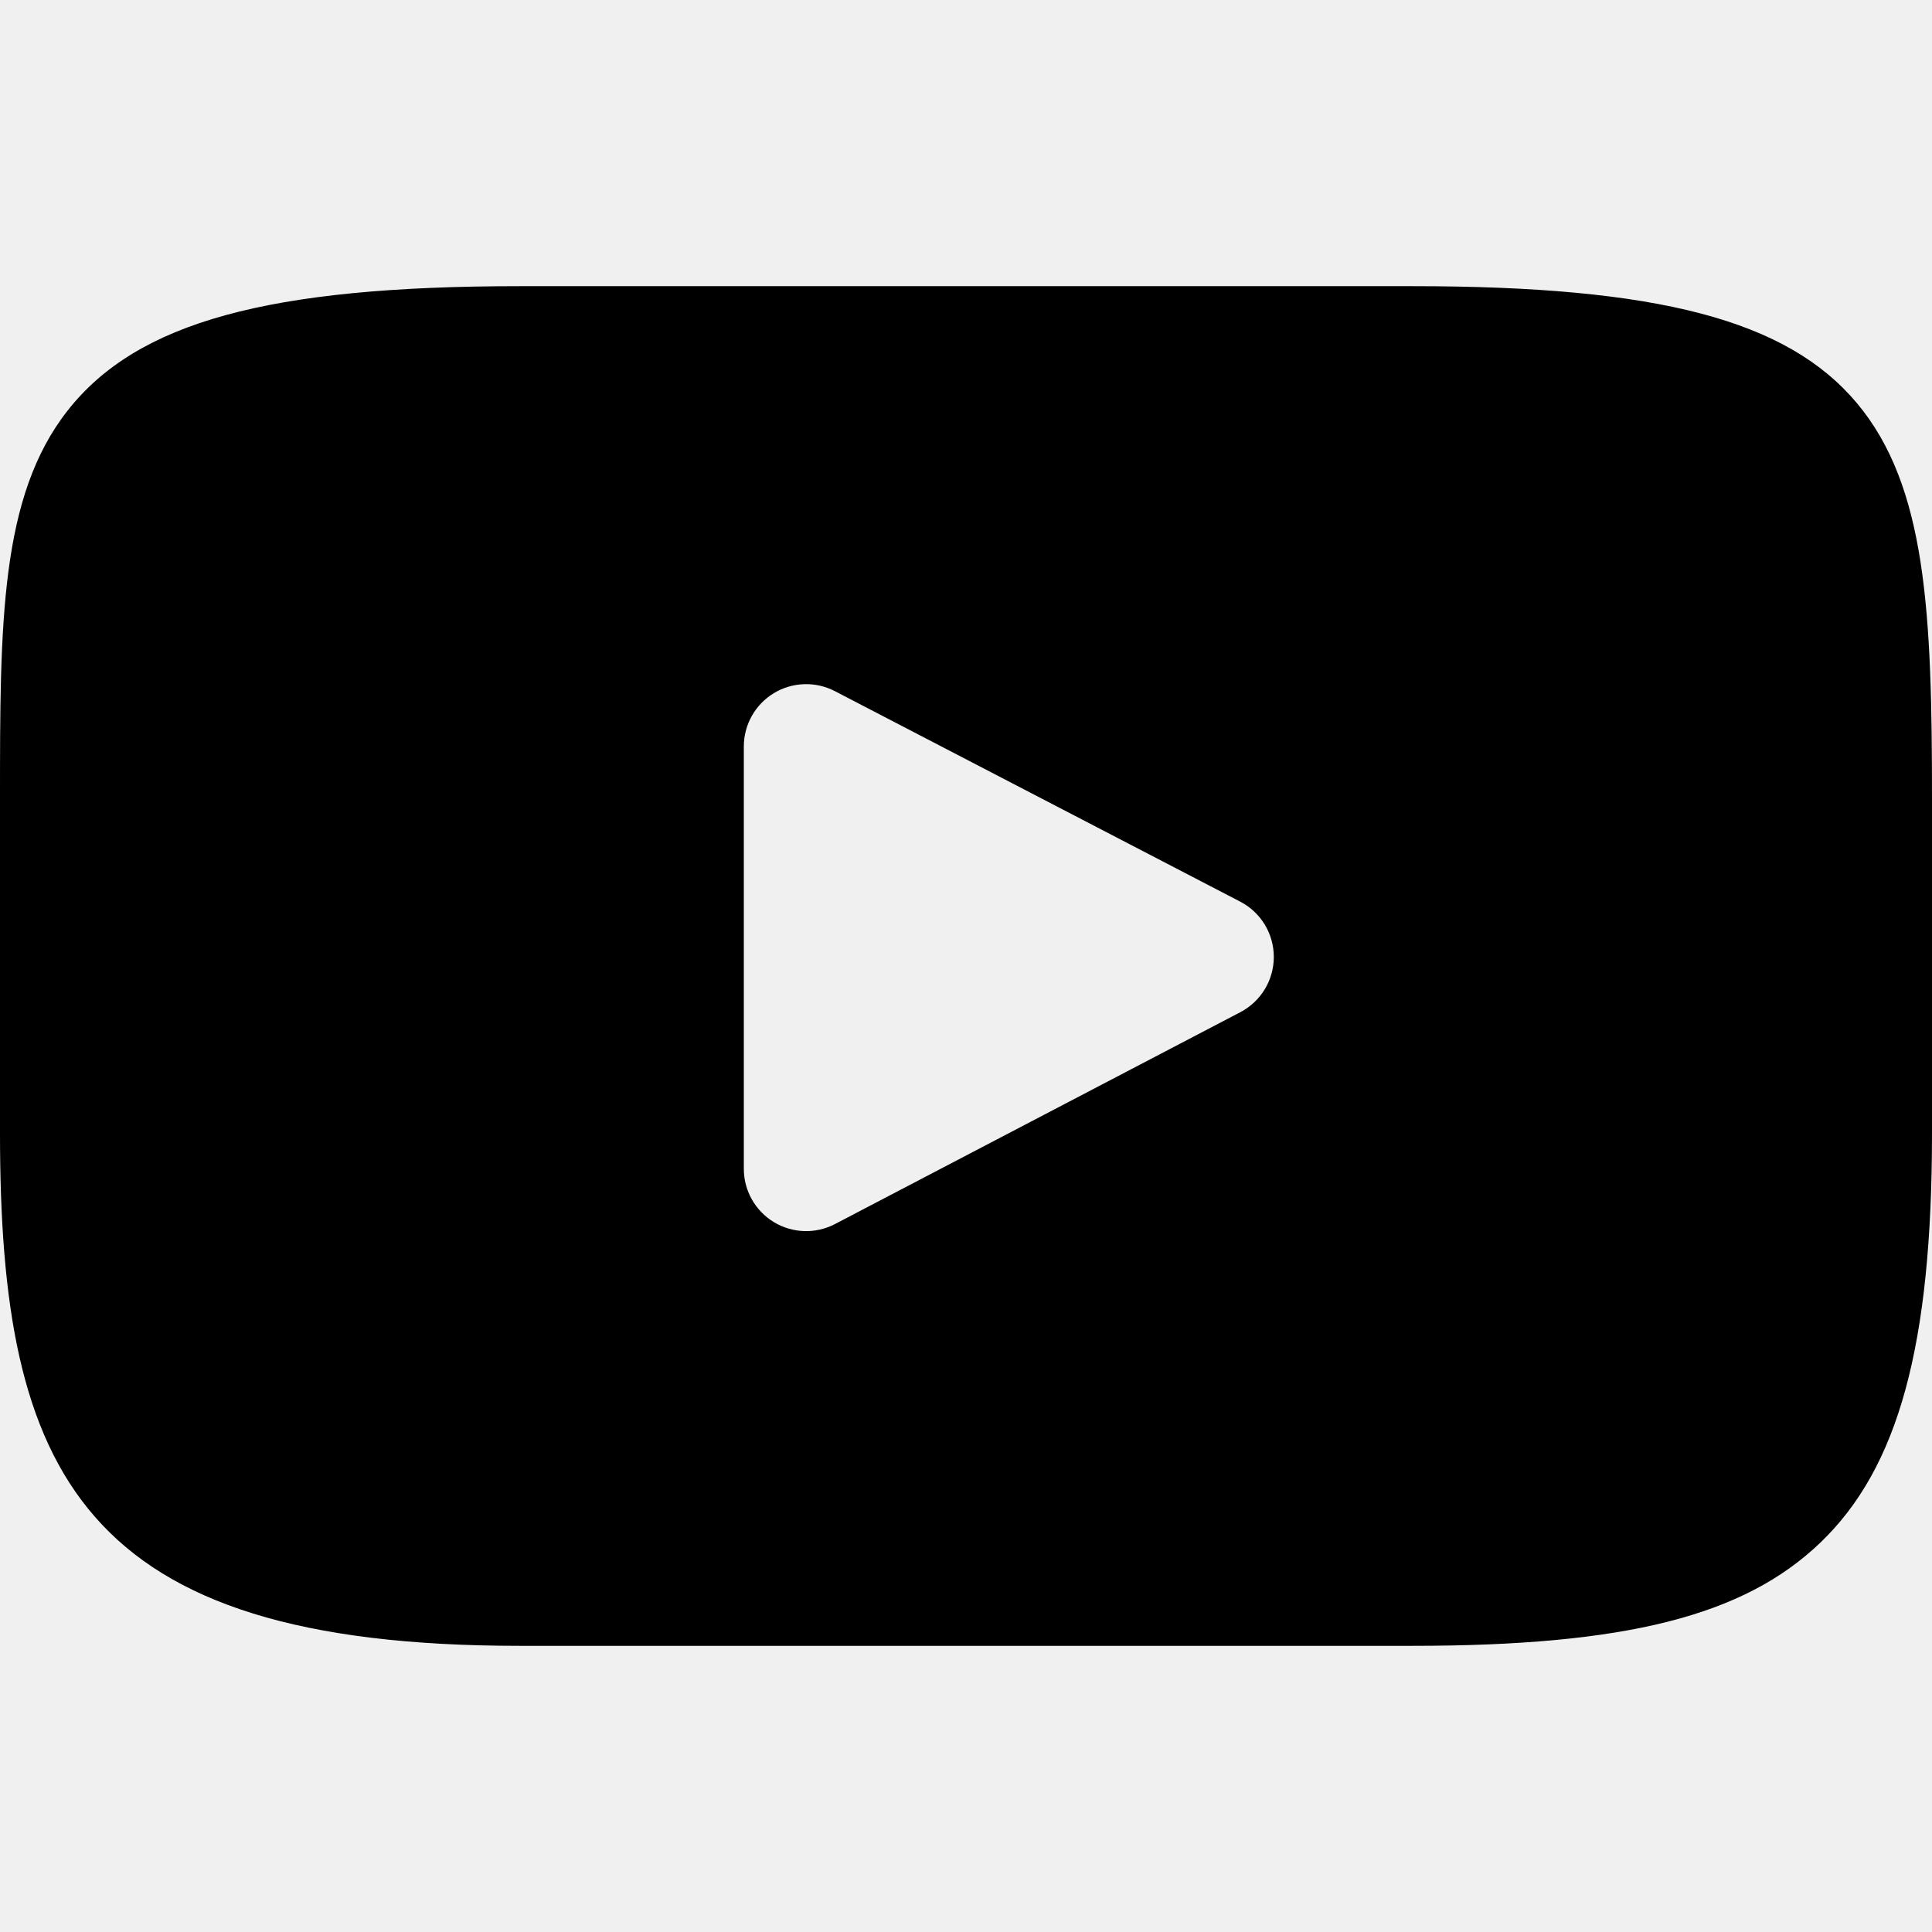
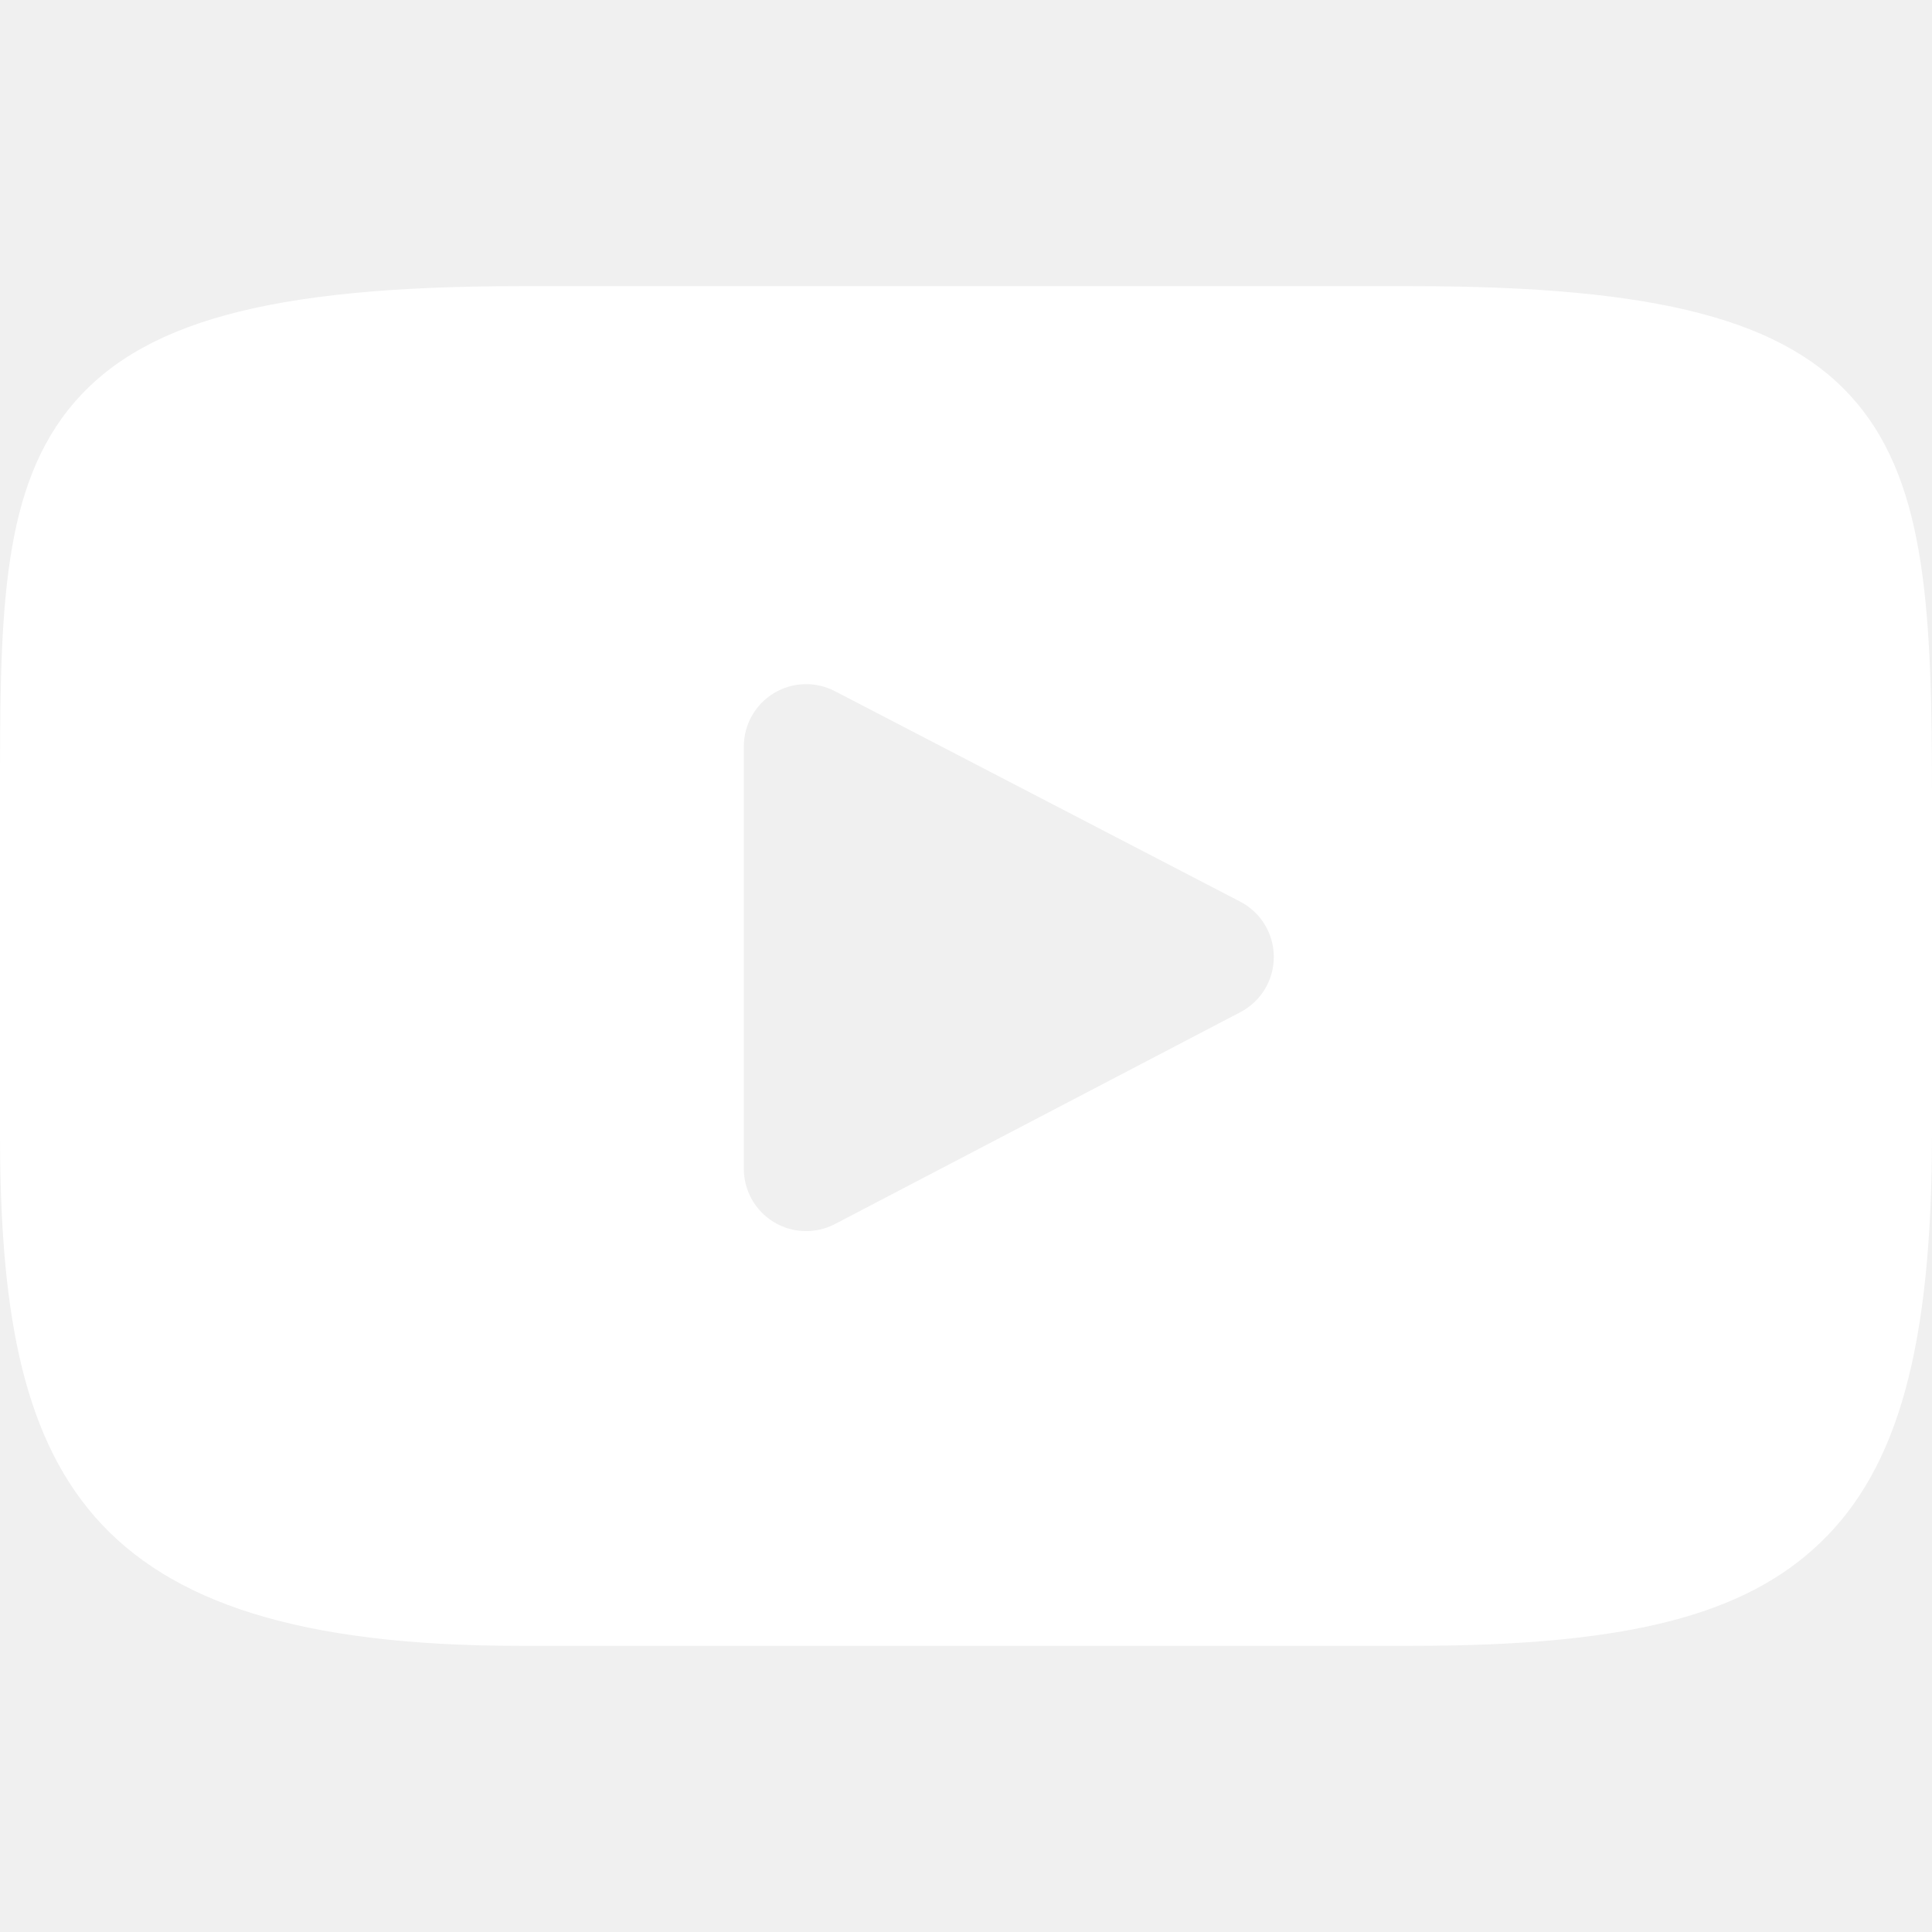
<svg xmlns="http://www.w3.org/2000/svg" viewBox="0 0 310 310">
-   <path d="M297.917 64.645c-11.19-13.302-31.85-18.728-71.306-18.728H83.386c-40.359 0-61.369 5.776-72.517 19.938C0 79.663 0 100.008 0 128.166v53.669c0 54.551 12.896 82.248 83.386 82.248h143.226c34.216 0 53.176-4.788 65.442-16.527C304.633 235.518 310 215.863 310 181.835v-53.669c0-29.695-.841-50.16-12.083-63.521zm-98.896 97.765l-65.038 33.991a9.997 9.997 0 0 1-14.632-8.863v-67.764a10 10 0 0 1 14.609-8.874l65.038 33.772a10 10 0 0 1 .023 17.738z" />
+   <path fill="#fff" d="M297.917 64.645c-11.19-13.302-31.85-18.728-71.306-18.728H83.386c-40.359 0-61.369 5.776-72.517 19.938C0 79.663 0 100.008 0 128.166v53.669c0 54.551 12.896 82.248 83.386 82.248h143.226c34.216 0 53.176-4.788 65.442-16.527C304.633 235.518 310 215.863 310 181.835v-53.669c0-29.695-.841-50.16-12.083-63.521zm-98.896 97.765l-65.038 33.991a9.997 9.997 0 0 1-14.632-8.863v-67.764a10 10 0 0 1 14.609-8.874l65.038 33.772a10 10 0 0 1 .023 17.738z" />
</svg>
